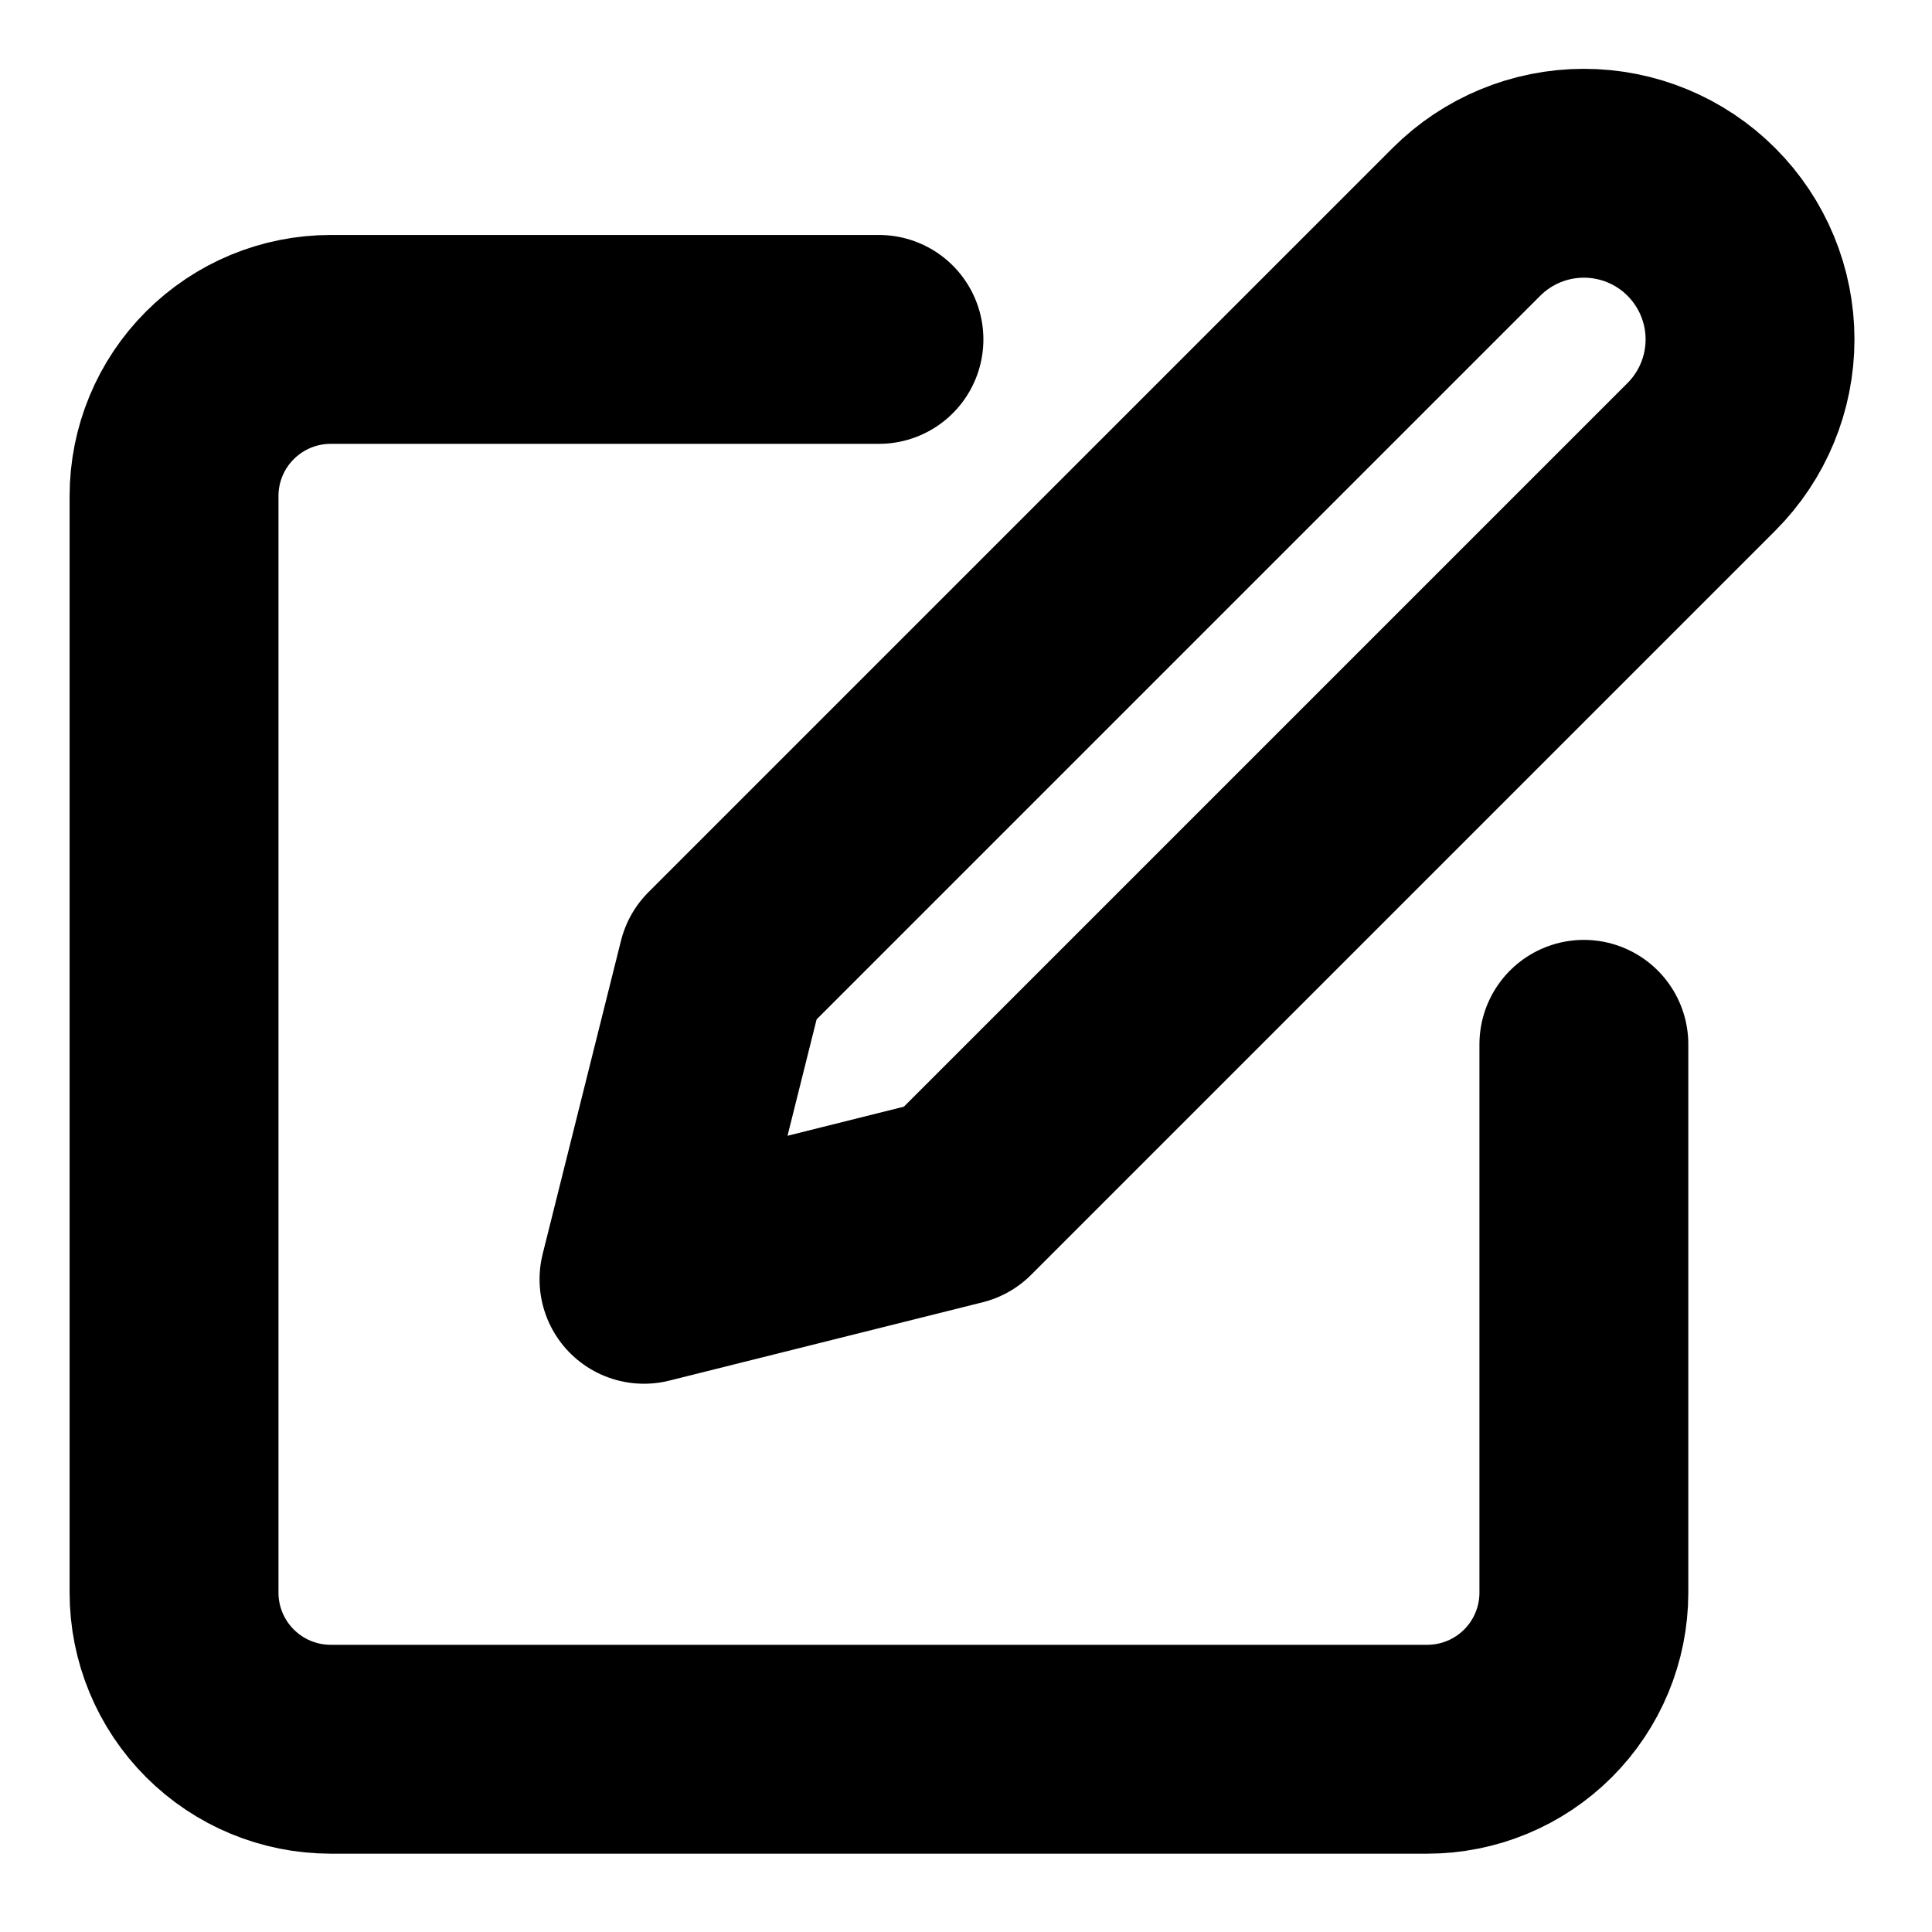
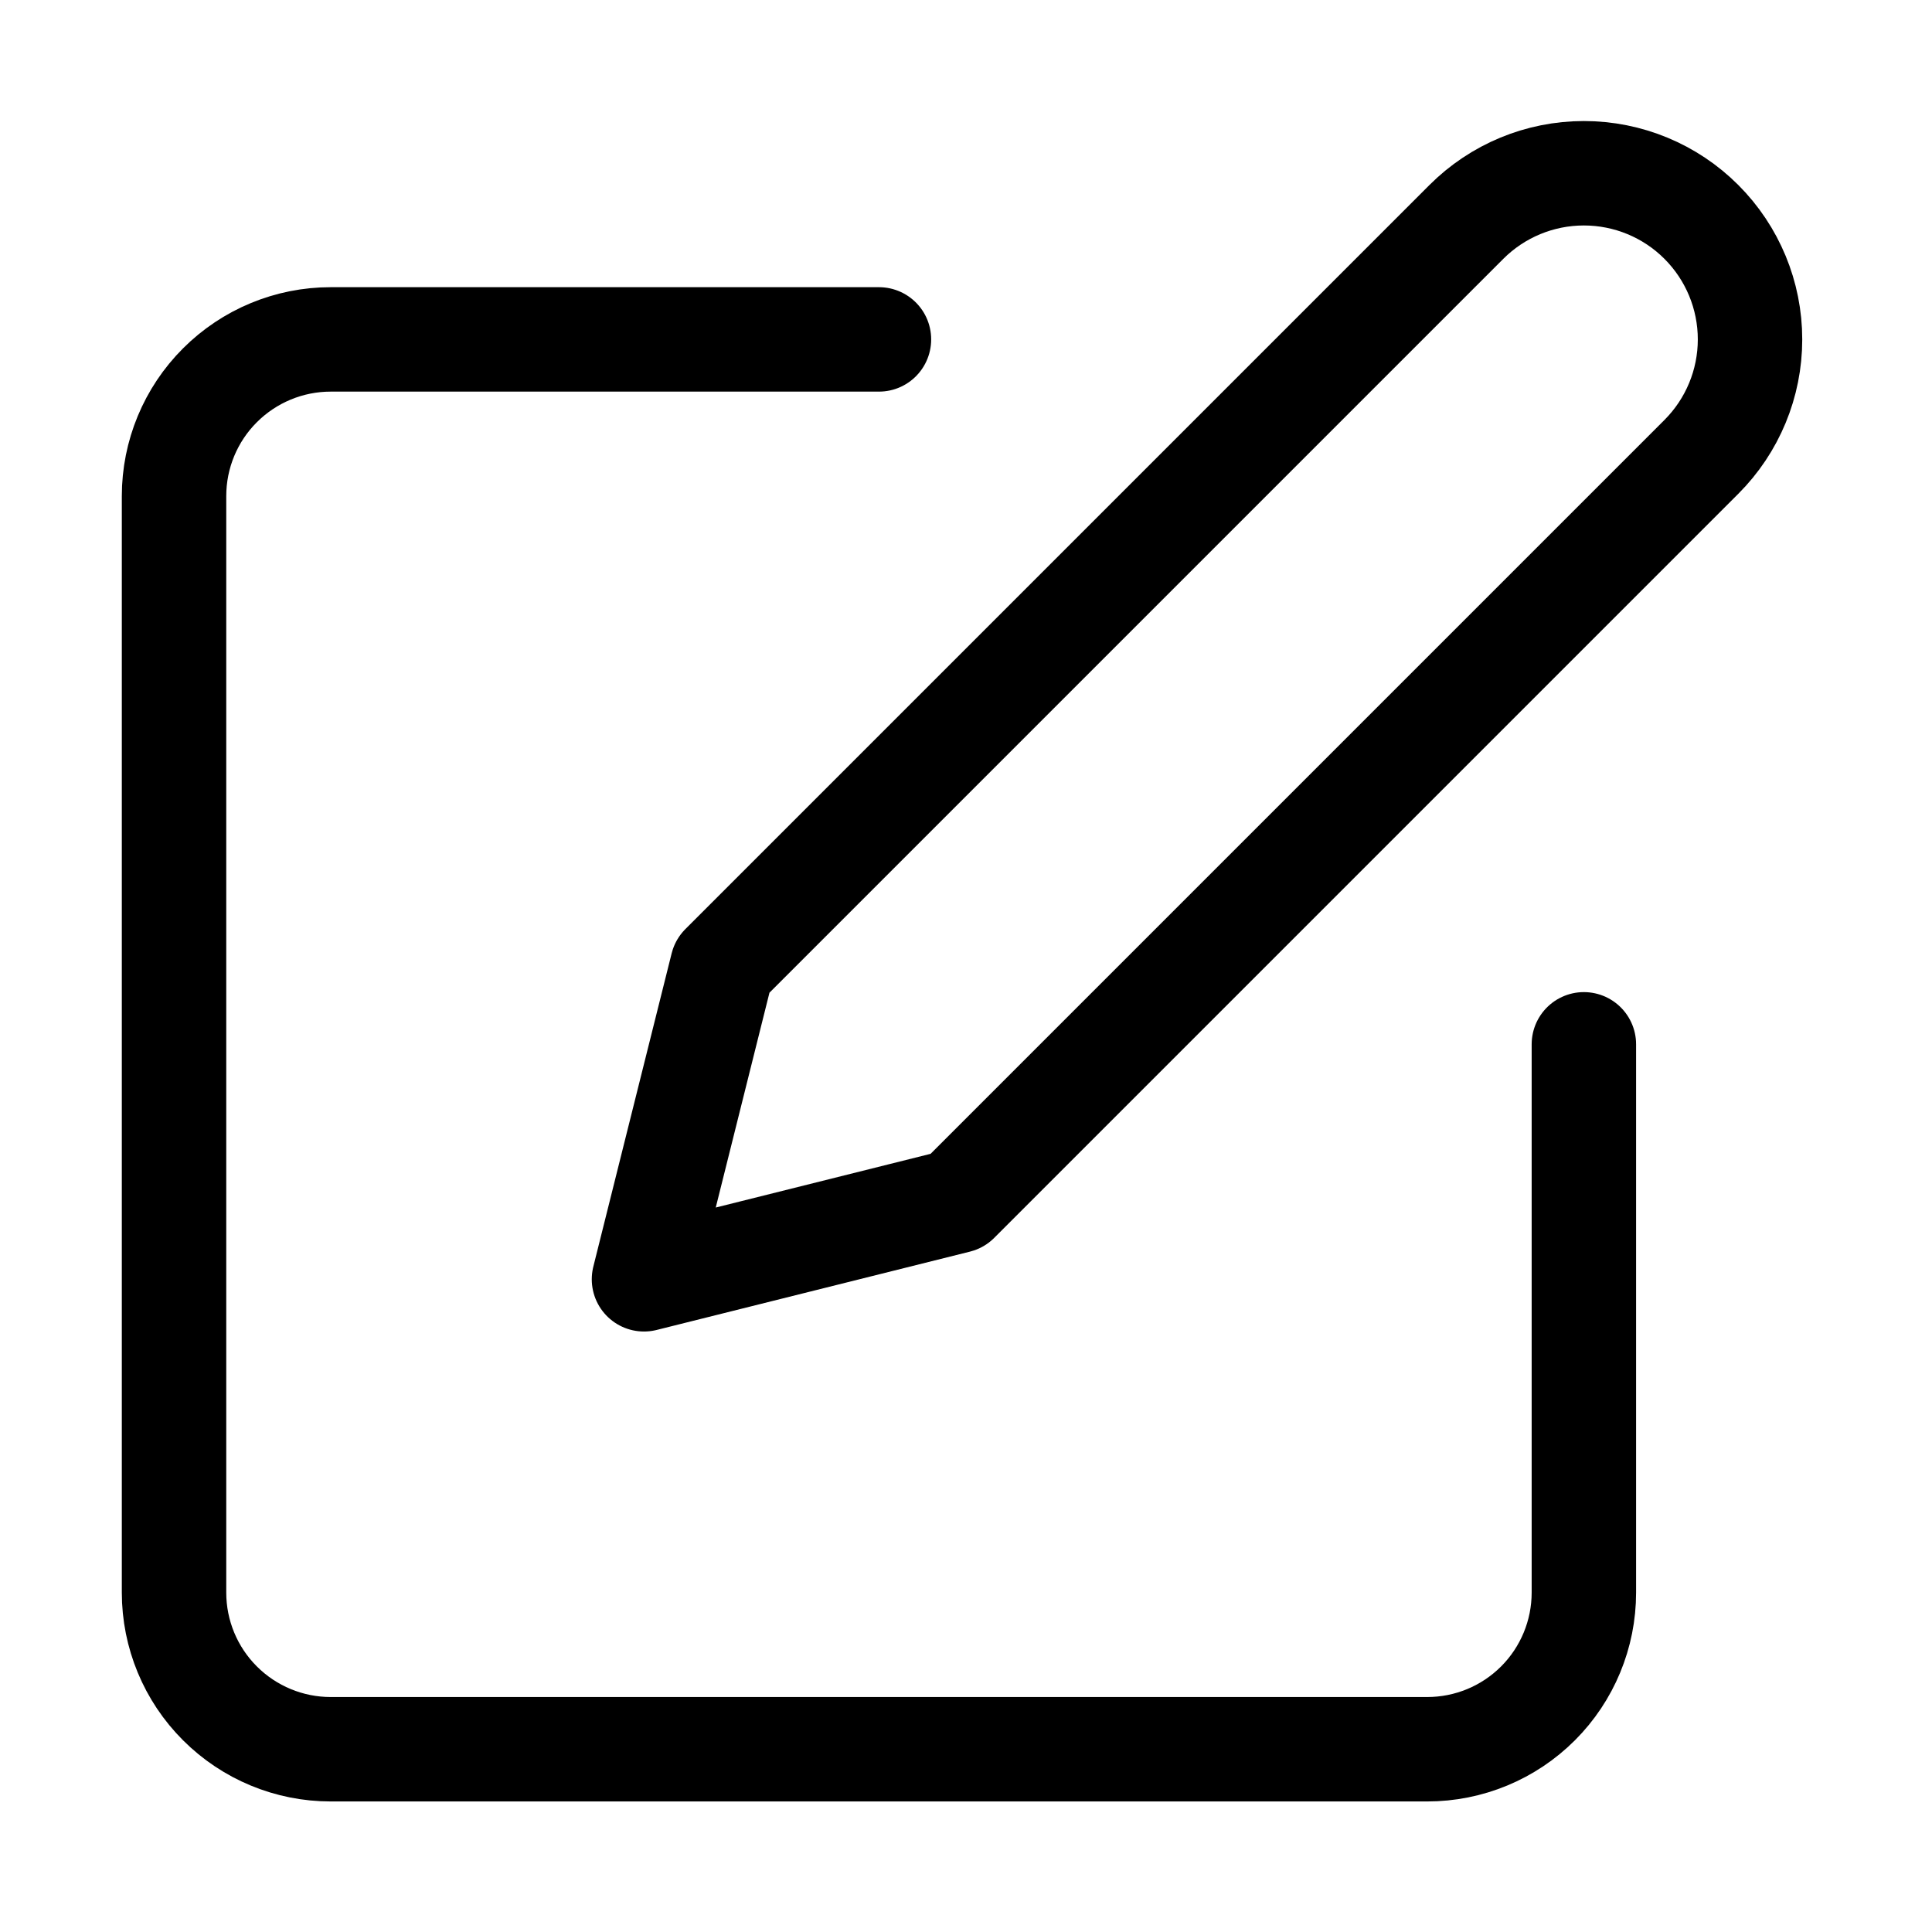
<svg xmlns="http://www.w3.org/2000/svg" width="37" height="37" viewBox="0 0 37 37" fill="none">
-   <path d="M16.833 6.5H6.333C5.538 6.5 4.775 6.816 4.212 7.379C3.649 7.941 3.333 8.704 3.333 9.5V30.5C3.333 31.296 3.649 32.059 4.212 32.621C4.775 33.184 5.538 33.5 6.333 33.5H27.333C28.129 33.5 28.892 33.184 29.455 32.621C30.017 32.059 30.333 31.296 30.333 30.5V20M28.083 4.25C28.68 3.653 29.489 3.318 30.333 3.318C31.177 3.318 31.987 3.653 32.583 4.25C33.18 4.847 33.515 5.656 33.515 6.5C33.515 7.344 33.18 8.153 32.583 8.75L18.333 23L12.333 24.5L13.833 18.5L28.083 4.25Z" stroke="currentColor" stroke-width="4" stroke-linecap="round" stroke-linejoin="round" />
+   <path d="M16.833 6.5H6.333C5.538 6.5 4.775 6.816 4.212 7.379C3.649 7.941 3.333 8.704 3.333 9.5V30.5C3.333 31.296 3.649 32.059 4.212 32.621C4.775 33.184 5.538 33.5 6.333 33.5H27.333C28.129 33.5 28.892 33.184 29.455 32.621C30.017 32.059 30.333 31.296 30.333 30.5V20M28.083 4.25C28.68 3.653 29.489 3.318 30.333 3.318C31.177 3.318 31.987 3.653 32.583 4.25C33.18 4.847 33.515 5.656 33.515 6.5C33.515 7.344 33.18 8.153 32.583 8.75L18.333 23L12.333 24.5L13.833 18.5L28.083 4.25Z" stroke="currentColor" stroke-width="2" stroke-linecap="round" stroke-linejoin="round" />
</svg>
